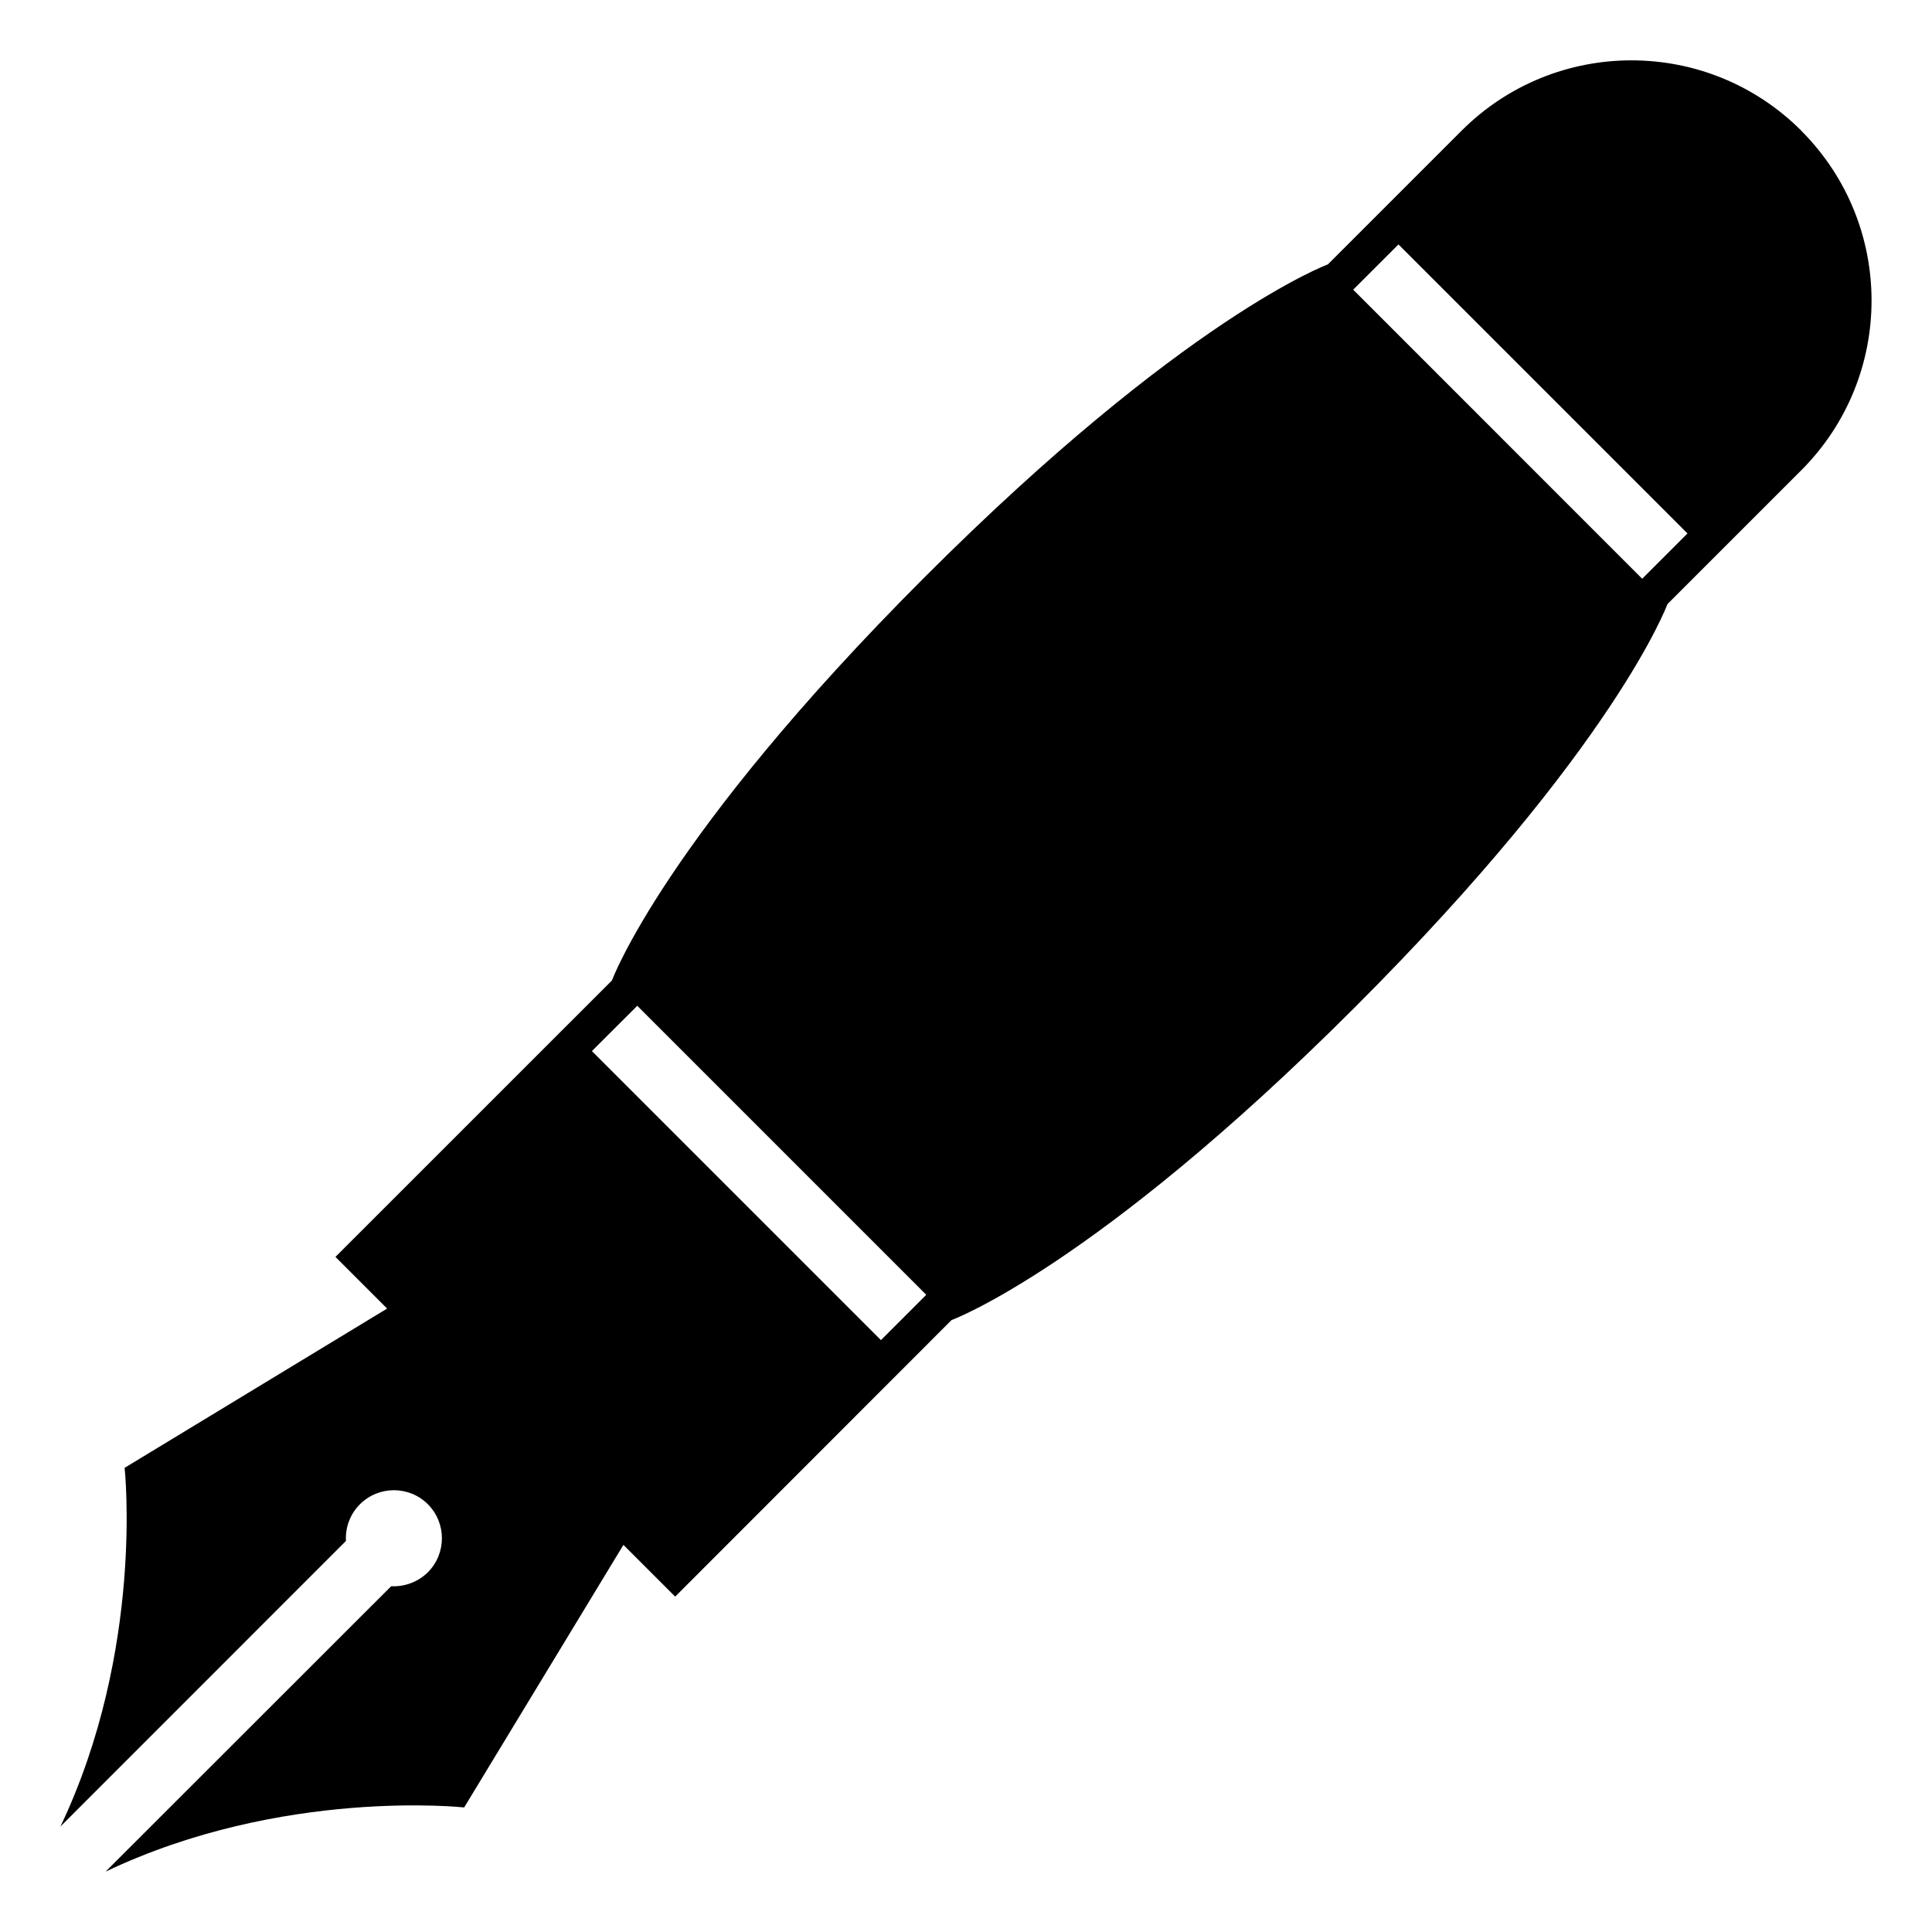
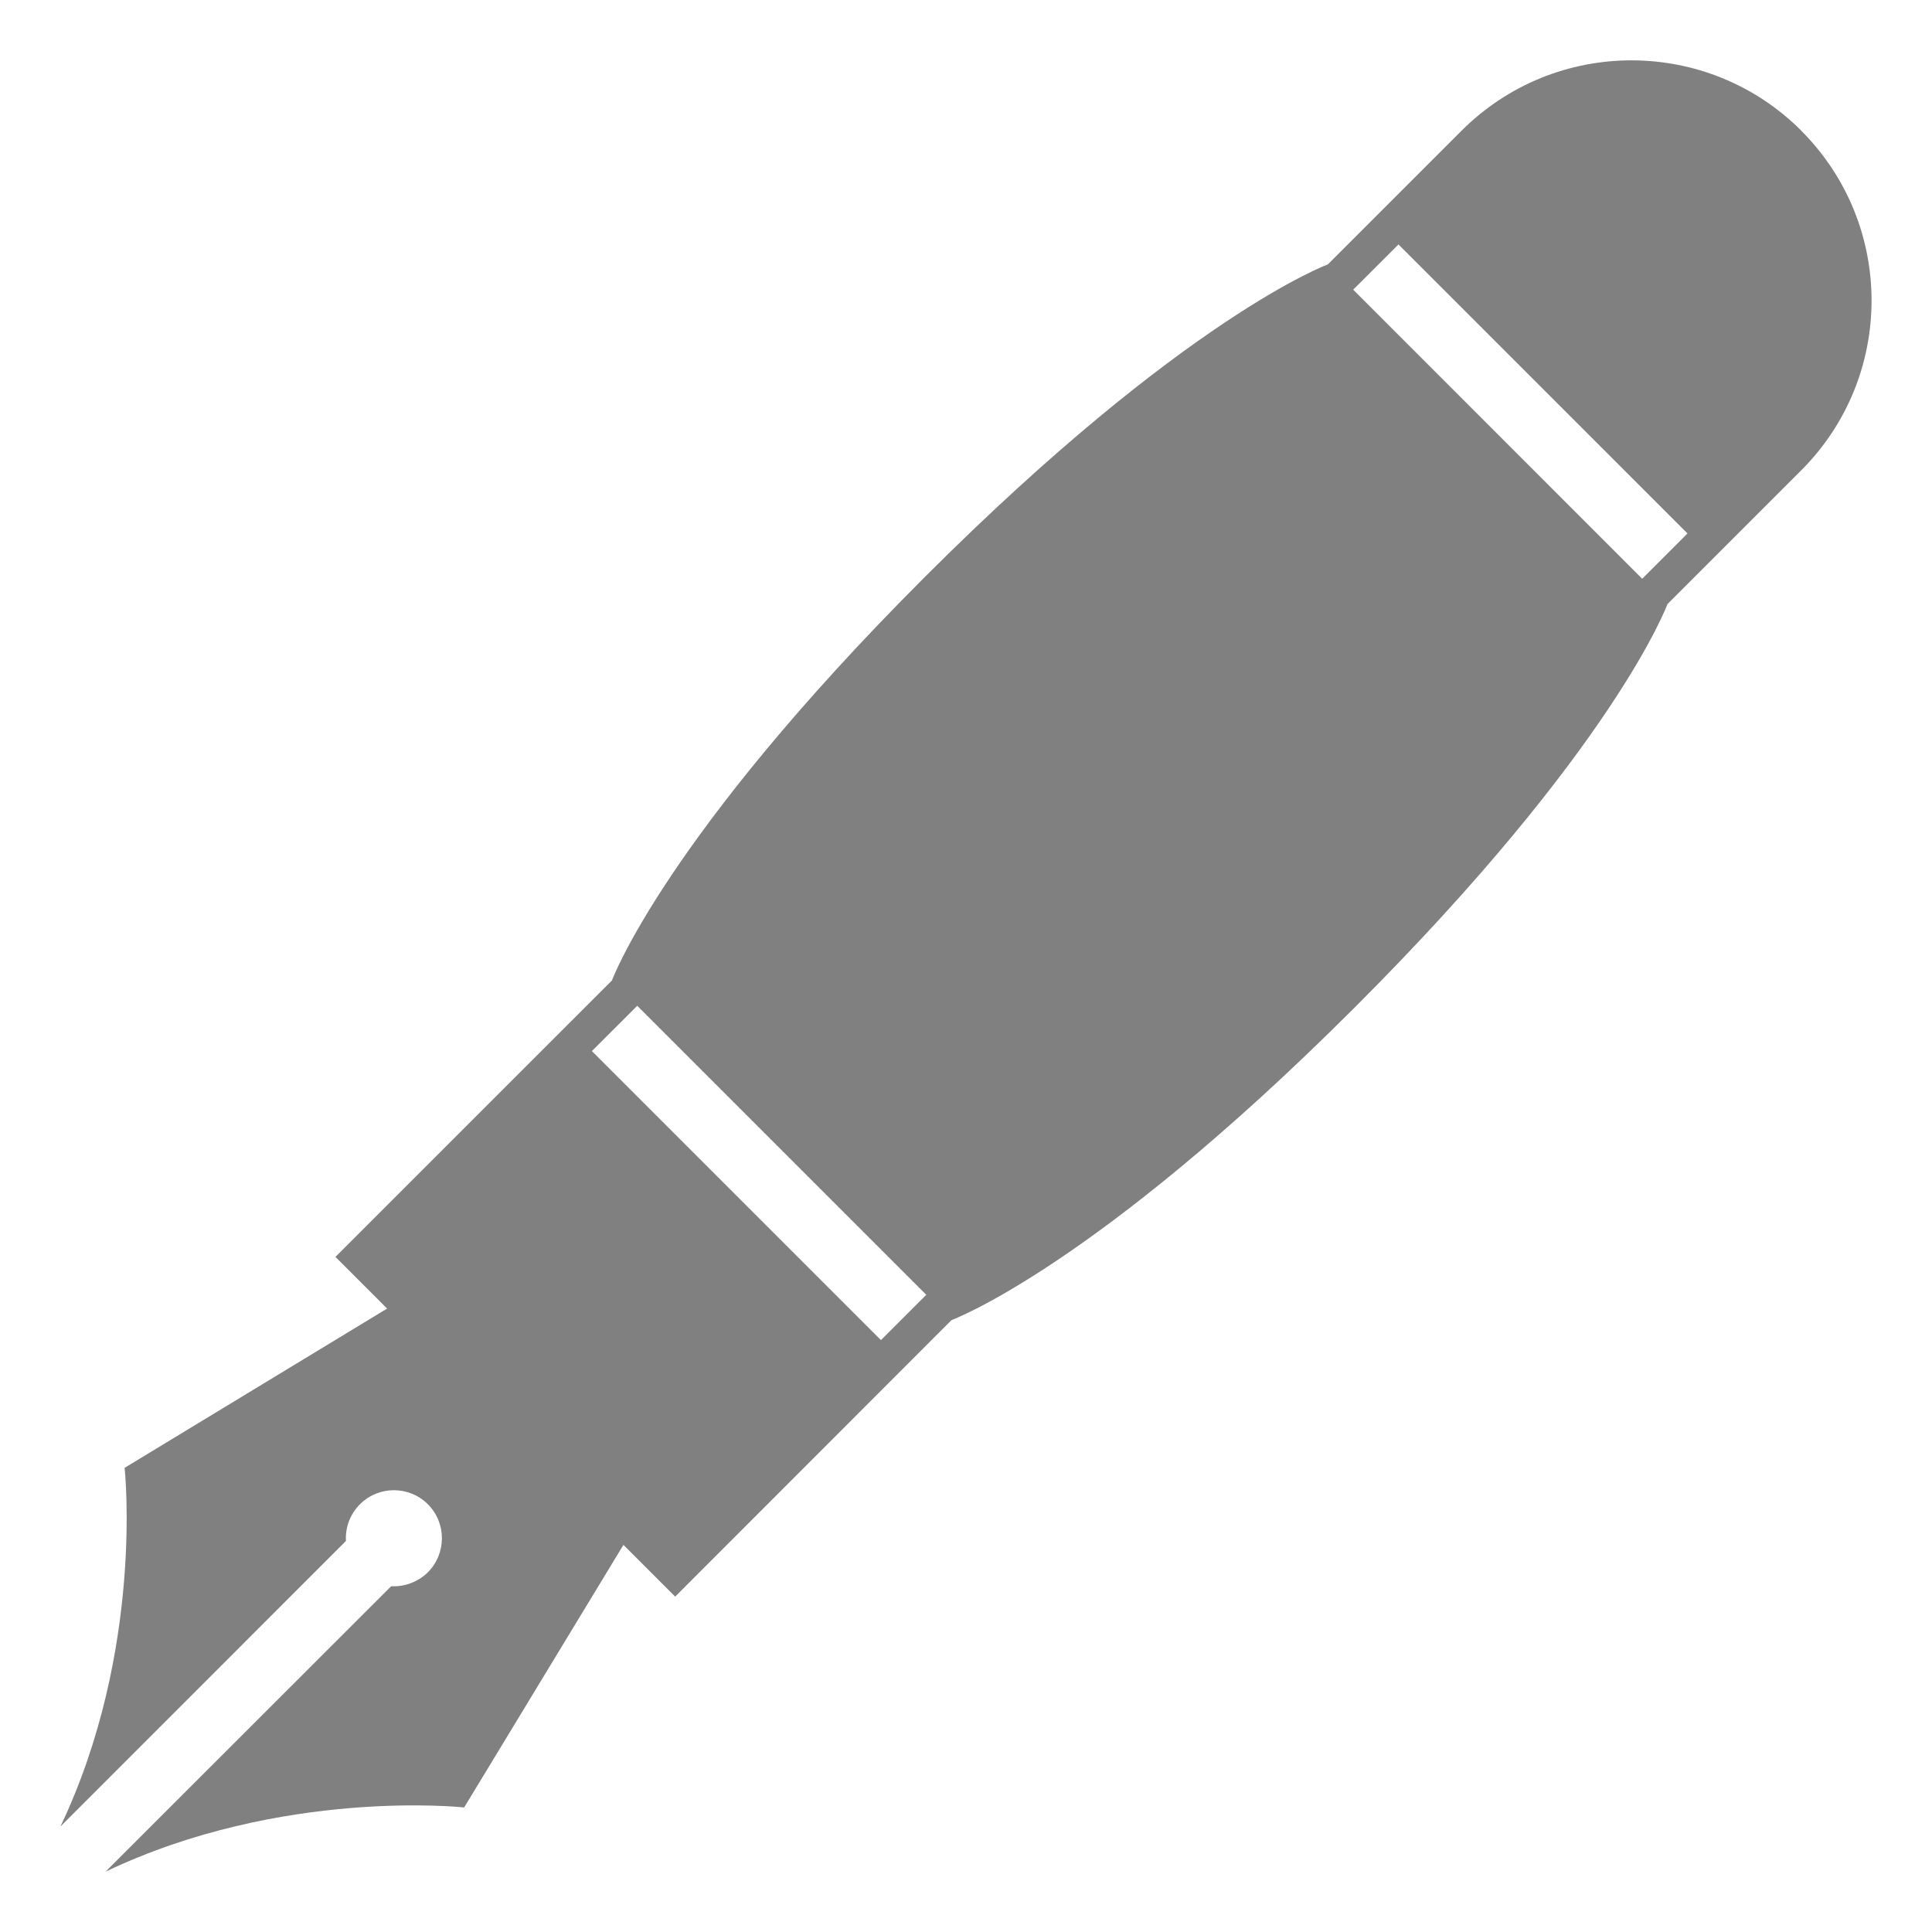
- <svg xmlns="http://www.w3.org/2000/svg" fill="none" viewBox="0 0 32 32" id="Fountain-Pen--Streamline-Emojitwo-Black">
+ <svg xmlns="http://www.w3.org/2000/svg" fill="#808080" viewBox="0 0 32 32" id="Fountain-Pen--Streamline-Emojitwo-Black">
  <g>
-     <path fill="#000000" d="M29.835 2.164a3.98 3.98 0 0 0 -5.626 0l-2.215 2.215s-2.366 0.867 -6.679 5.181c-4.313 4.313 -5.179 6.679 -5.179 6.679l-4.58 4.579 0.856 0.856 -4.348 2.638s0.33 3.014 -1.063 5.941l4.729 -4.73a0.793 0.793 0 0 1 0.231 -0.607 0.797 0.797 0 0 1 1.126 -0.001c0.31 0.312 0.31 0.815 0 1.127a0.81 0.81 0 0 1 -0.608 0.231L1.749 31c2.925 -1.393 5.939 -1.063 5.939 -1.063l2.638 -4.349 0.857 0.857 4.577 -4.58s2.367 -0.866 6.68 -5.18c4.314 -4.311 5.178 -6.679 5.178 -6.679l2.216 -2.216a3.978 3.978 0 0 0 0 -5.625ZM14.591 22.196l-4.787 -4.787 0.751 -0.75 4.787 4.787 -0.75 0.75ZM27.2 9.586l-4.787 -4.788 0.75 -0.749 4.787 4.787 -0.75 0.75Z" stroke-width="0.5" />
+     <path d="M29.835 2.164a3.98 3.98 0 0 0 -5.626 0l-2.215 2.215s-2.366 0.867 -6.679 5.181c-4.313 4.313 -5.179 6.679 -5.179 6.679l-4.58 4.579 0.856 0.856 -4.348 2.638s0.33 3.014 -1.063 5.941l4.729 -4.73a0.793 0.793 0 0 1 0.231 -0.607 0.797 0.797 0 0 1 1.126 -0.001c0.31 0.312 0.31 0.815 0 1.127a0.81 0.81 0 0 1 -0.608 0.231L1.749 31c2.925 -1.393 5.939 -1.063 5.939 -1.063l2.638 -4.349 0.857 0.857 4.577 -4.58s2.367 -0.866 6.68 -5.18c4.314 -4.311 5.178 -6.679 5.178 -6.679l2.216 -2.216a3.978 3.978 0 0 0 0 -5.625ZM14.591 22.196l-4.787 -4.787 0.751 -0.75 4.787 4.787 -0.75 0.75ZM27.2 9.586l-4.787 -4.788 0.75 -0.749 4.787 4.787 -0.75 0.75Z" stroke-width="0.5" />
  </g>
</svg>
